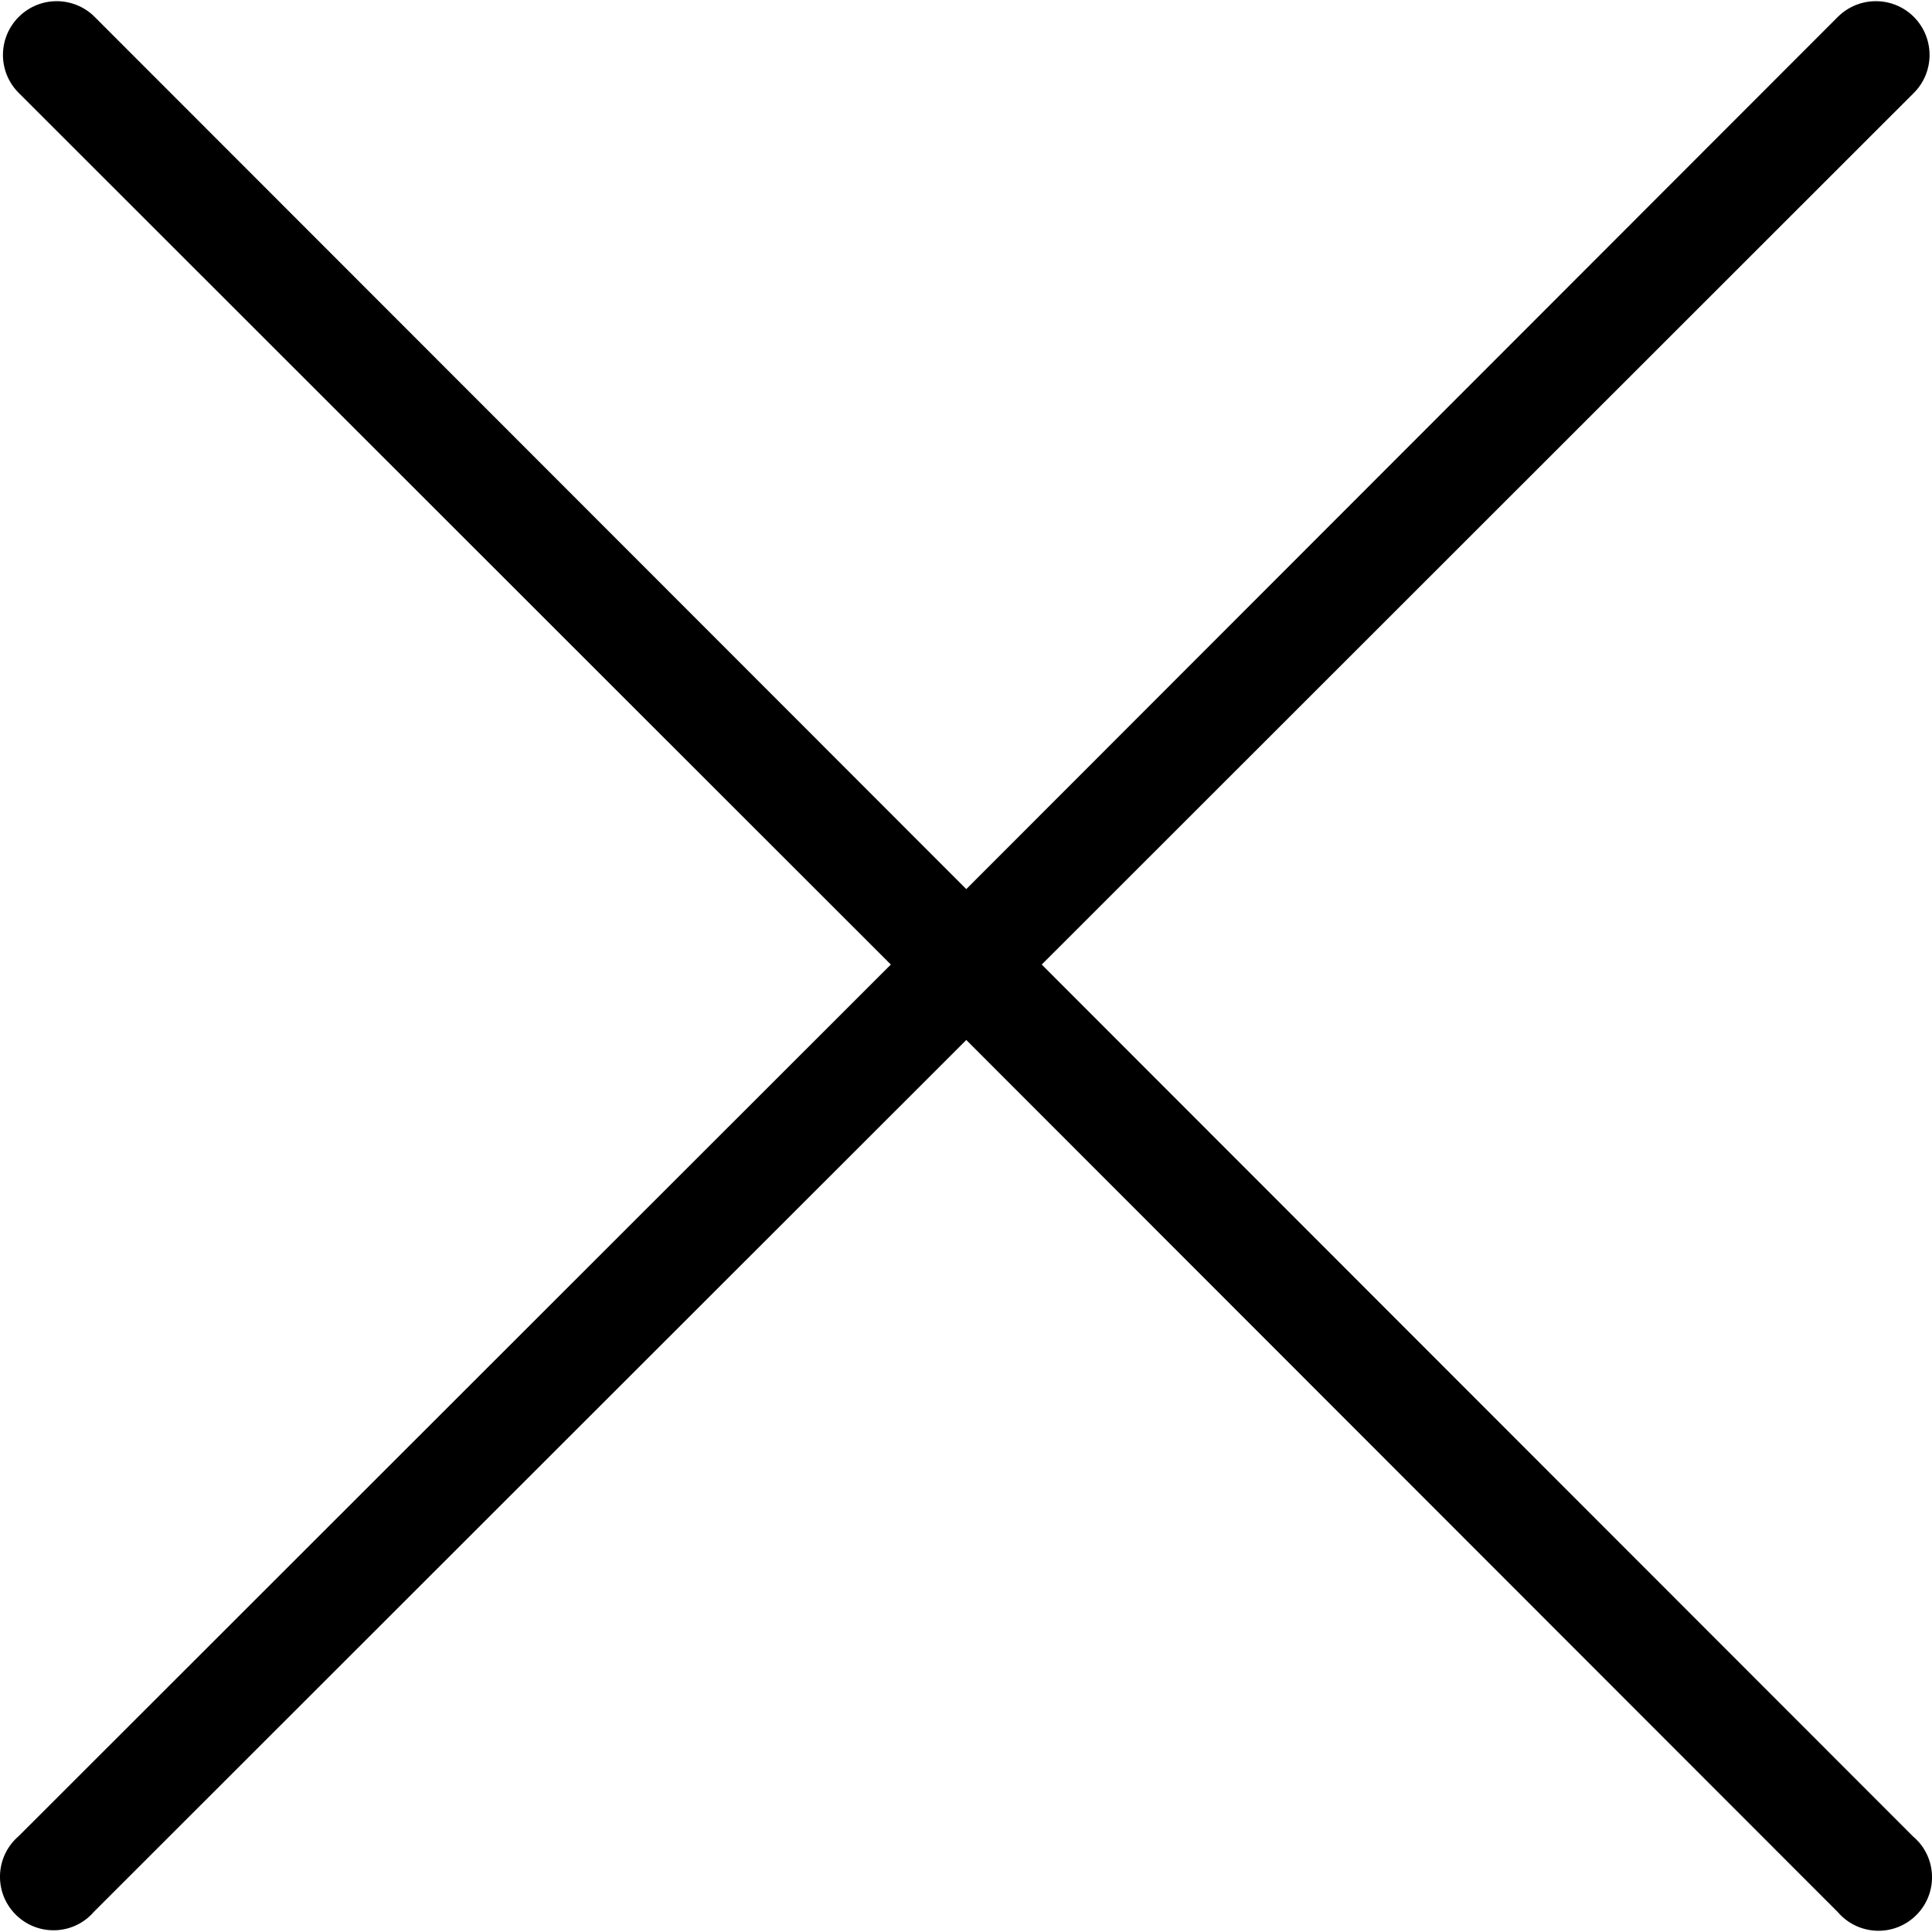
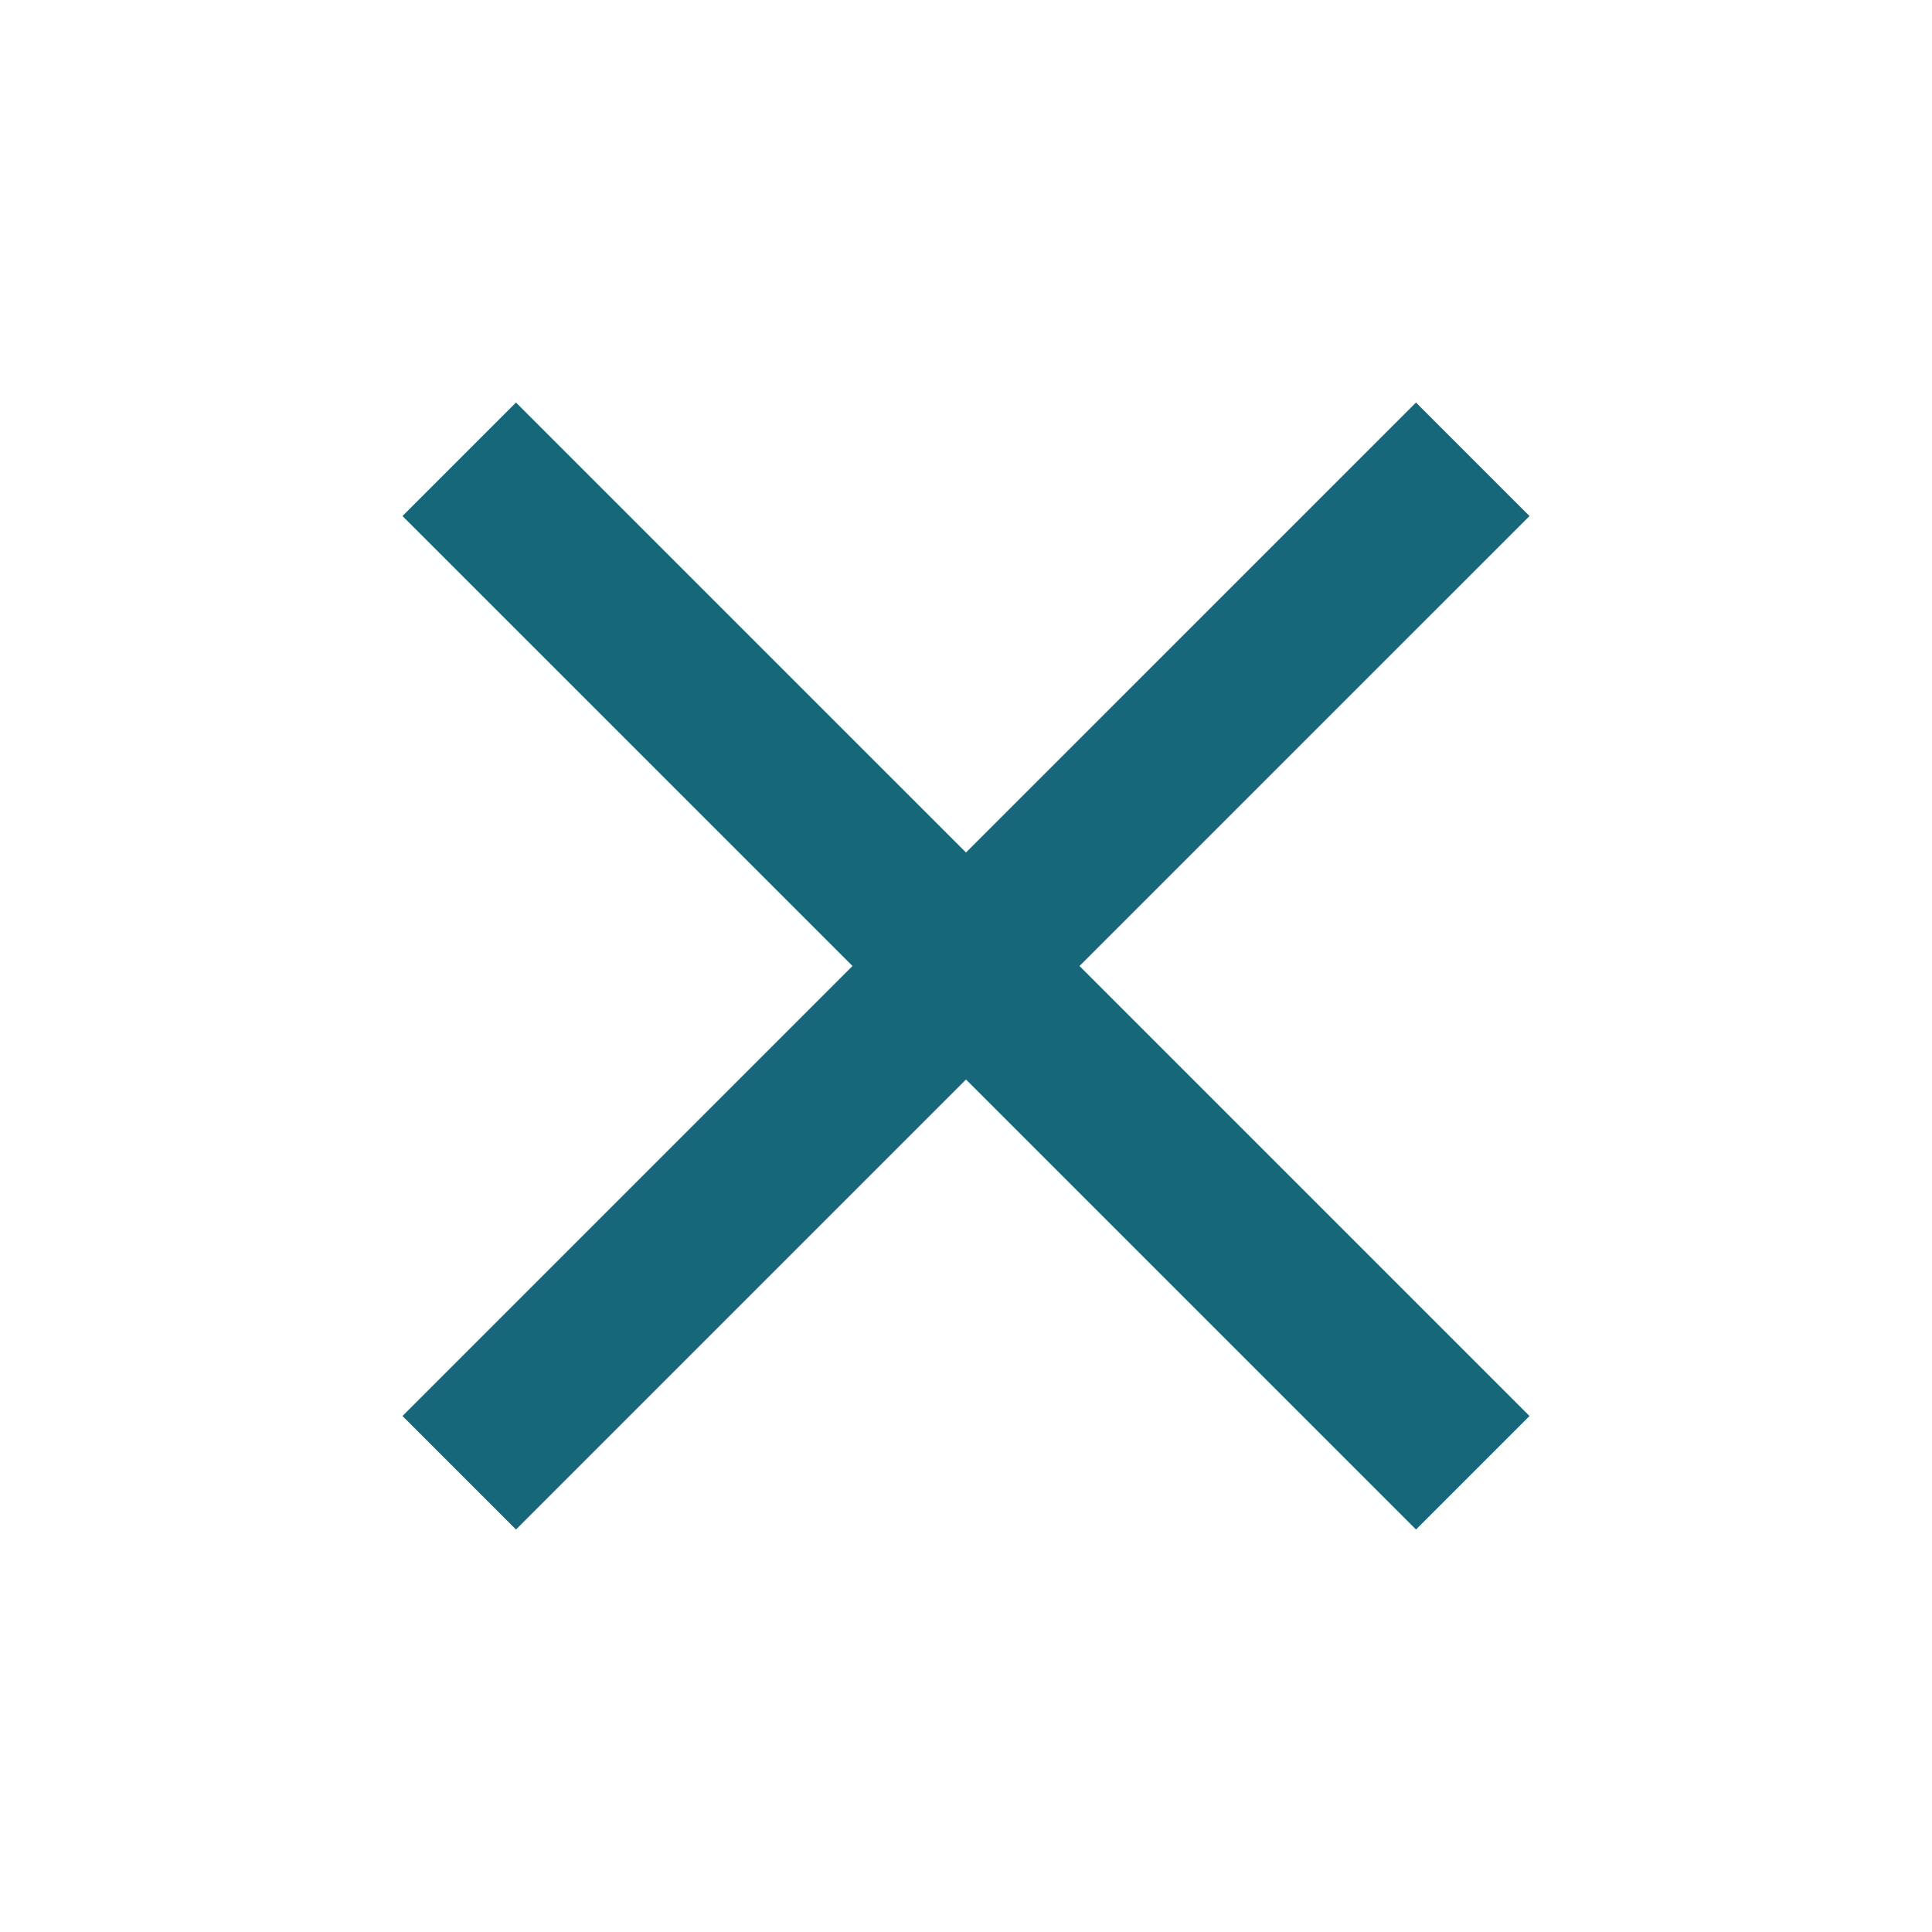
- <svg xmlns="http://www.w3.org/2000/svg" width="20" height="20" viewBox="0 0 20 20" fill="none">
-   <path d="M19.867 19.073C19.848 19.052 19.828 19.031 19.806 19.013L10.784 9.985L19.812 0.962C20.029 0.745 20.029 0.393 19.812 0.175C19.595 -0.042 19.243 -0.042 19.025 0.175L10.003 9.204L0.98 0.175C0.763 -0.042 0.411 -0.042 0.194 0.175C-0.024 0.393 -0.024 0.745 0.194 0.962L9.222 9.985L0.194 19.007C-0.039 19.206 -0.066 19.556 0.133 19.788C0.332 20.021 0.682 20.048 0.914 19.849C0.936 19.83 0.956 19.81 0.975 19.788L10.003 10.766L19.025 19.794C19.224 20.026 19.574 20.053 19.806 19.854C20.039 19.655 20.066 19.306 19.867 19.073Z" fill="black" />
+ <svg xmlns="http://www.w3.org/2000/svg" width="40" height="40" viewBox="0 0 40 40" fill="none">
+   <path d="M31.667 10.684L29.317 8.334L20 17.65L10.683 8.334L8.333 10.684L17.65 20L8.333 29.317L10.683 31.667L20 22.35L29.317 31.667L31.667 29.317L22.35 20L31.667 10.684Z" fill="#17677B" />
</svg>
